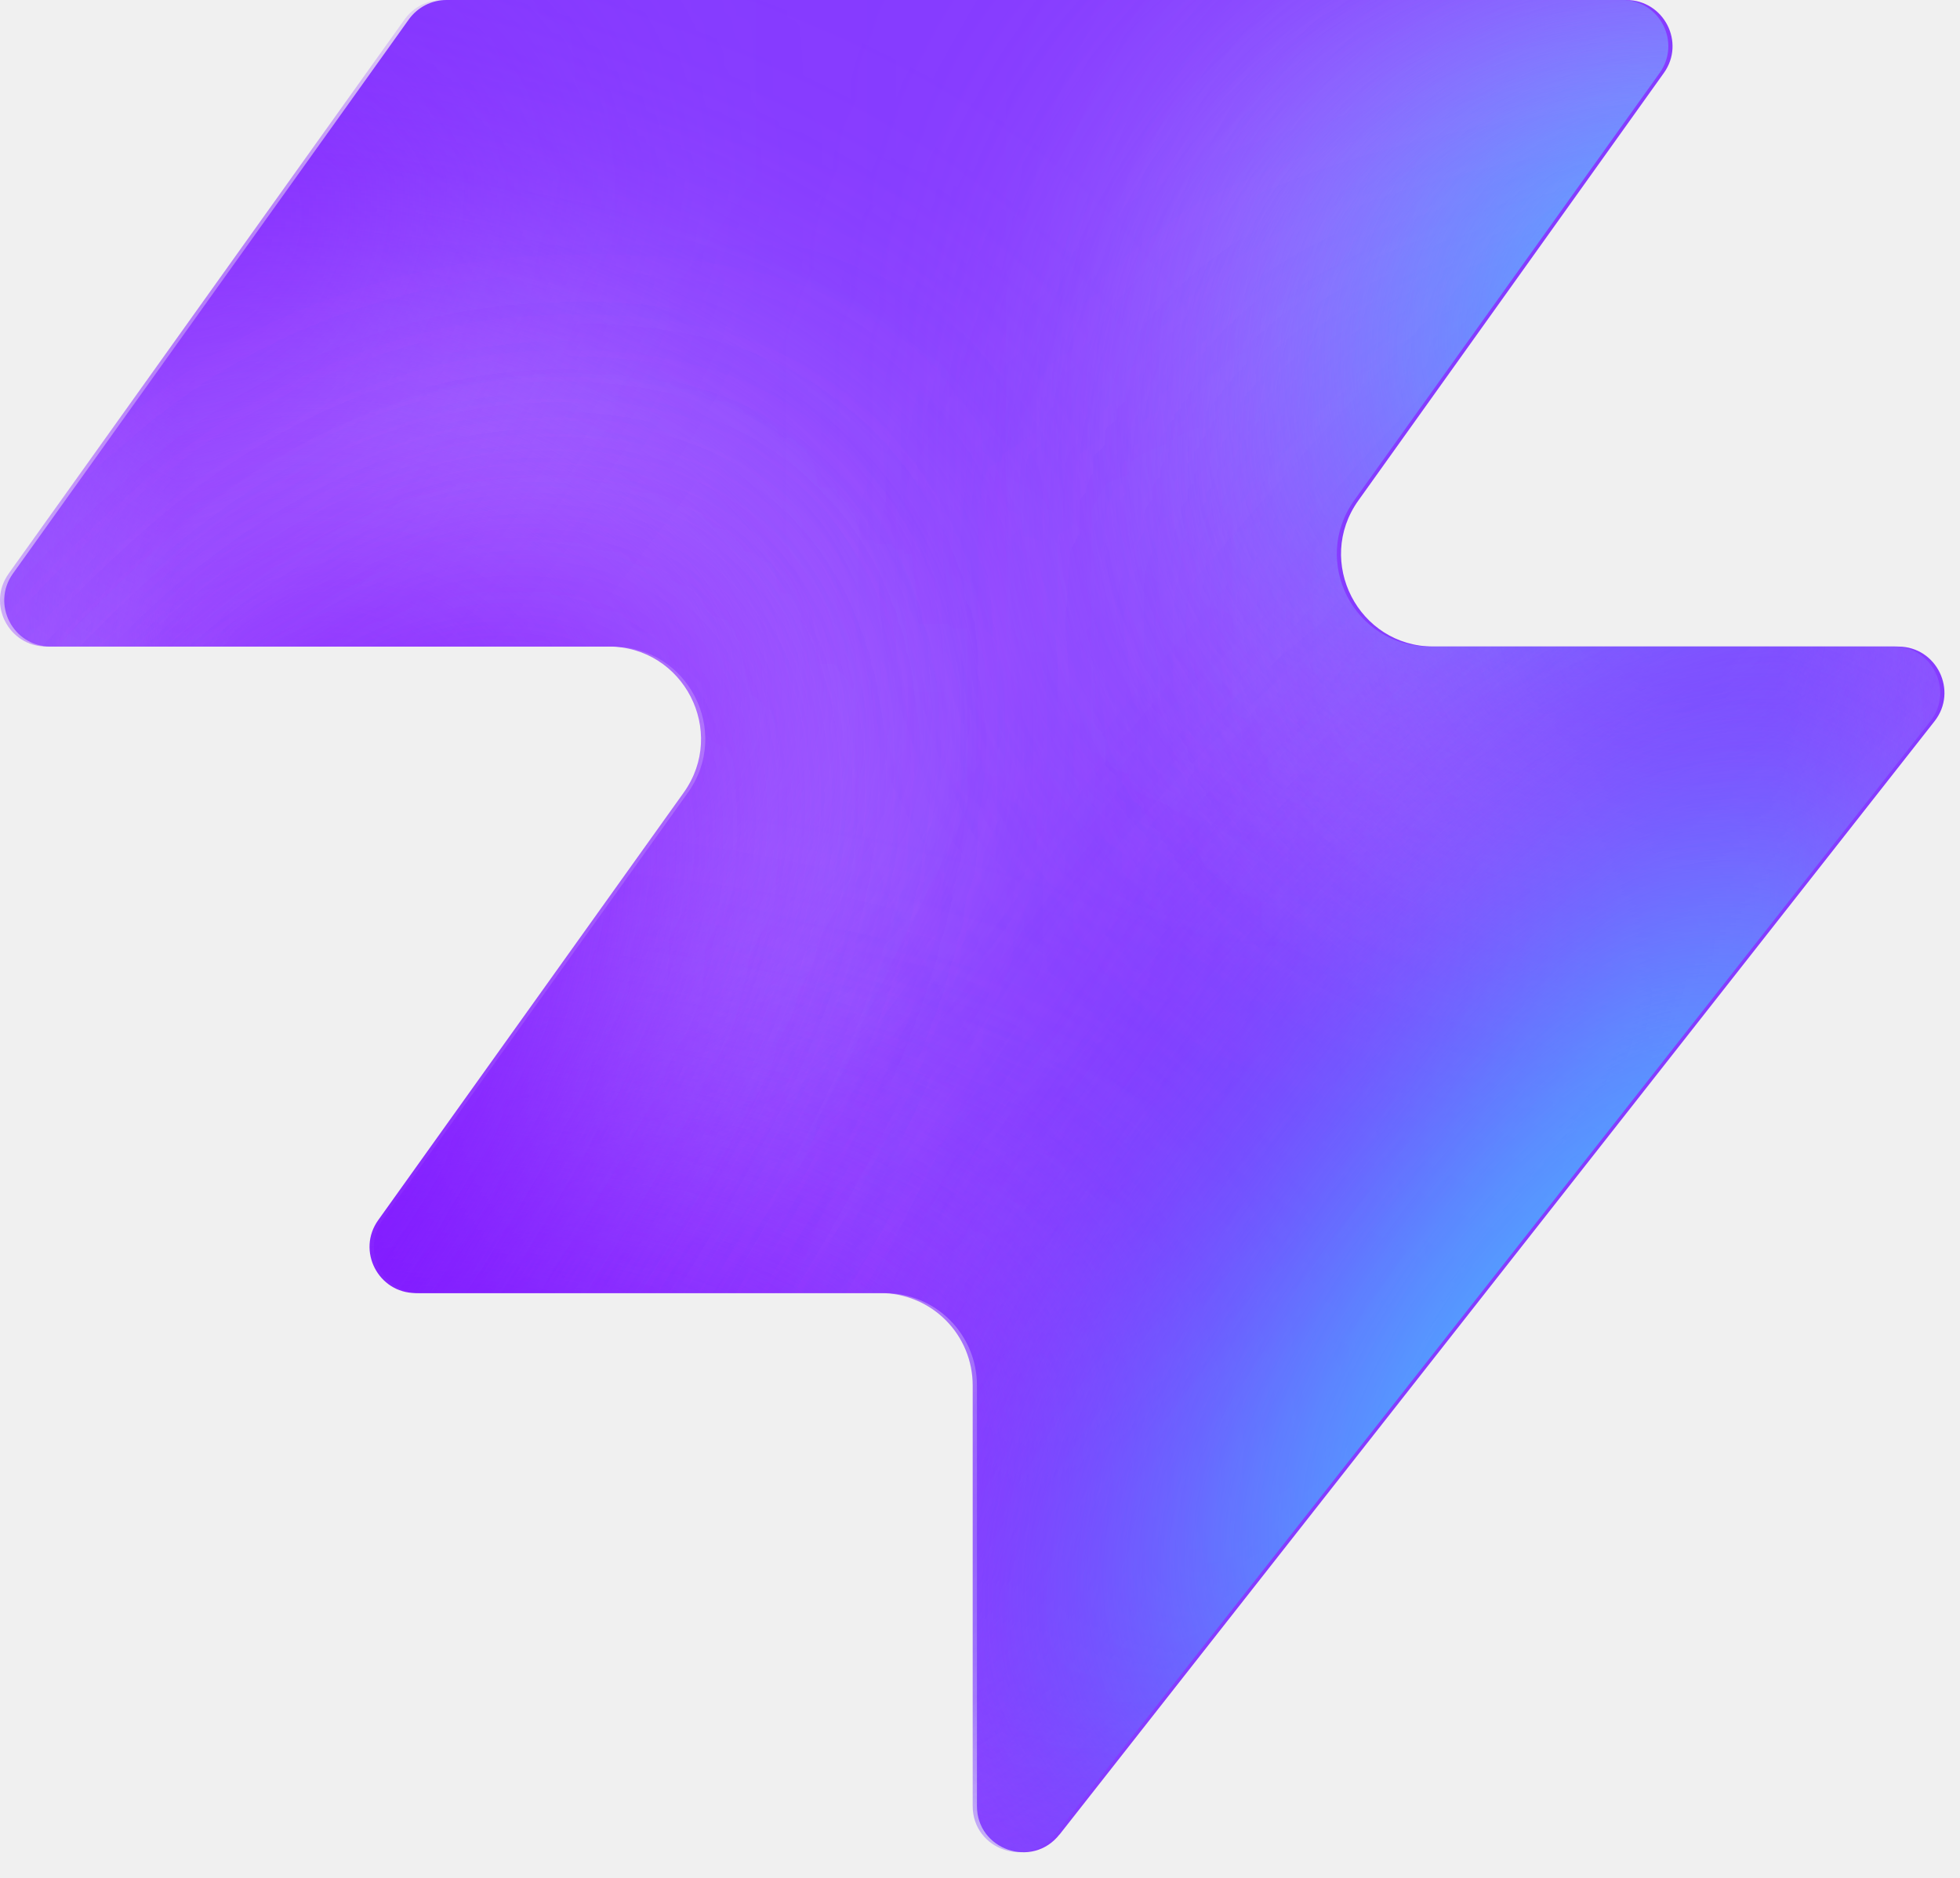
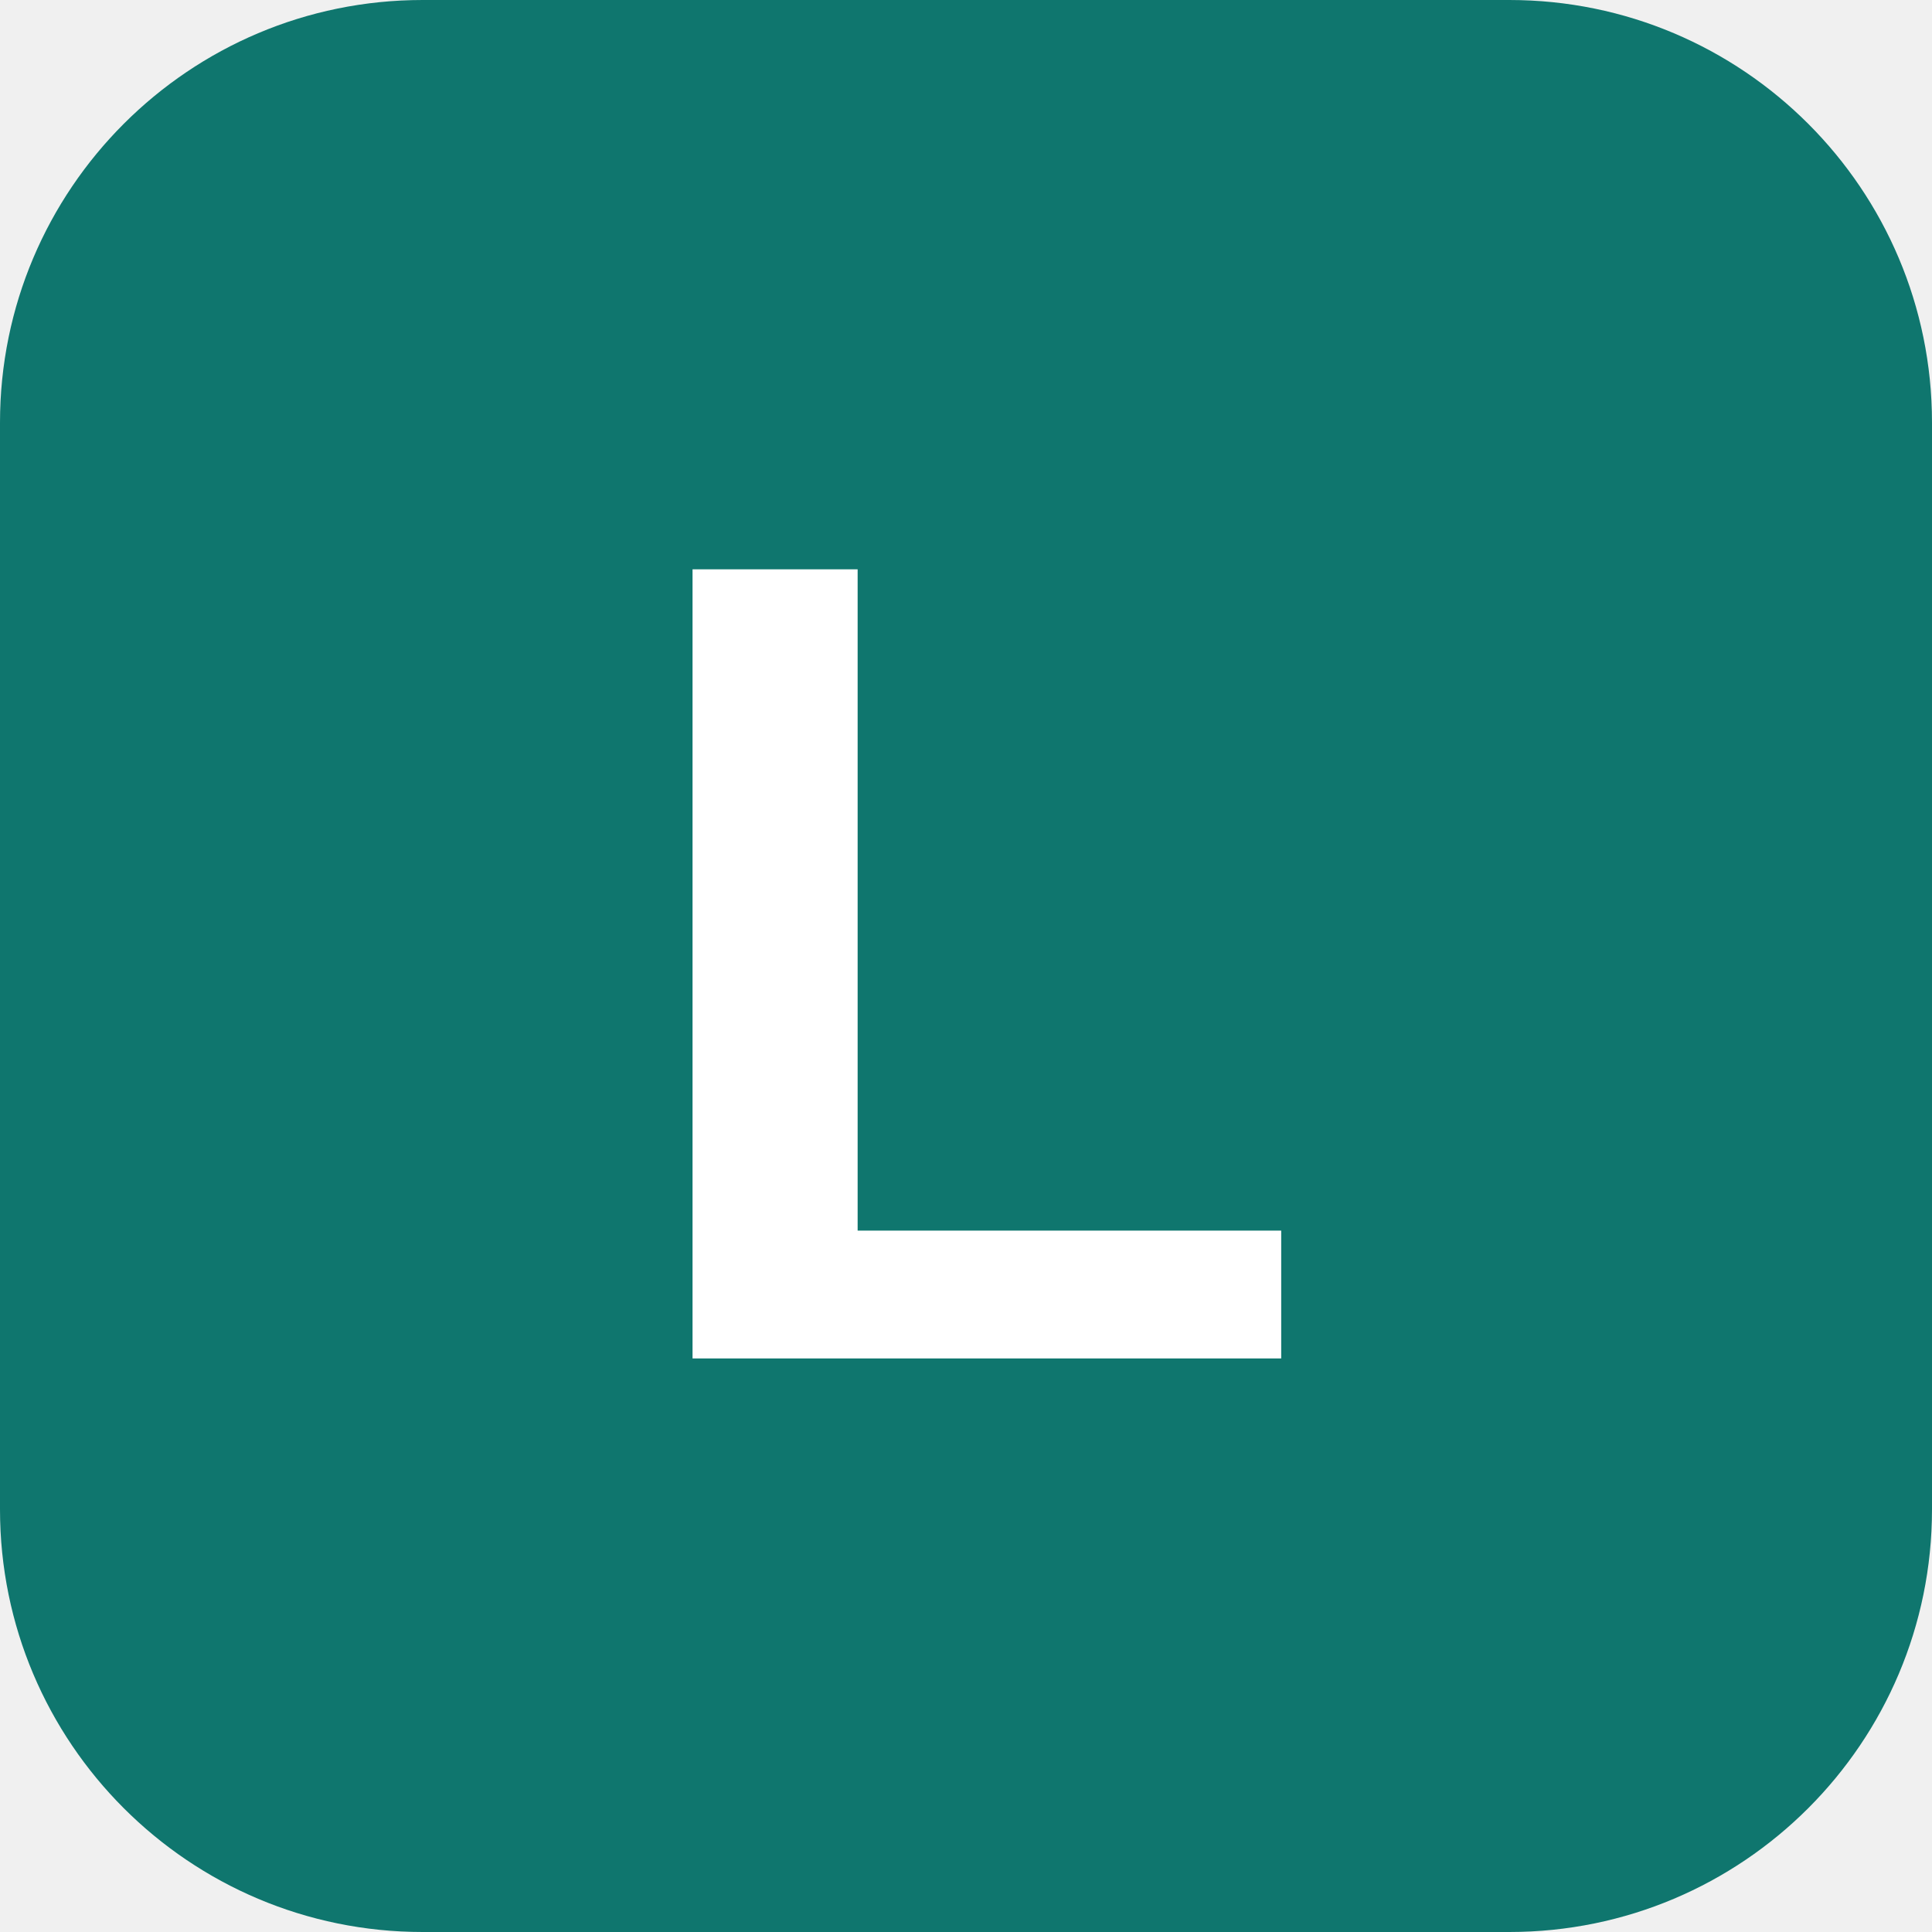
- <svg xmlns="http://www.w3.org/2000/svg" width="48" height="46" fill="none" viewBox="0 0 48 46">
-   <path fill="#863bff" d="M25.946 44.938c-.664.845-2.021.375-2.021-.698V33.937a2.26 2.26 0 0 0-2.262-2.262H10.287c-.92 0-1.456-1.04-.92-1.788l7.48-10.471c1.07-1.497 0-3.578-1.842-3.578H1.237c-.92 0-1.456-1.04-.92-1.788L10.013.474c.214-.297.556-.474.92-.474h28.894c.92 0 1.456 1.04.92 1.788l-7.48 10.471c-1.07 1.498 0 3.579 1.842 3.579h11.377c.943 0 1.473 1.088.89 1.83L25.947 44.94z" style="fill:#863bff;fill:color(display-p3 .525 .23 1);fill-opacity:1" />
-   <mask id="a" width="48" height="46" x="0" y="0" maskUnits="userSpaceOnUse" style="mask-type:alpha">
-     <path fill="#000" d="M25.842 44.938c-.664.844-2.021.375-2.021-.698V33.937a2.26 2.26 0 0 0-2.262-2.262H10.183c-.92 0-1.456-1.04-.92-1.788l7.48-10.471c1.07-1.498 0-3.579-1.842-3.579H1.133c-.92 0-1.456-1.04-.92-1.787L9.91.473c.214-.297.556-.474.92-.474h28.894c.92 0 1.456 1.04.92 1.788l-7.48 10.471c-1.07 1.498 0 3.578 1.842 3.578h11.377c.943 0 1.473 1.088.89 1.832L25.843 44.94z" style="fill:#000;fill-opacity:1" />
-   </mask>
-   <g mask="url(#a)">
-     <g filter="url(#b)">
-       <ellipse cx="5.508" cy="14.704" fill="#ede6ff" rx="5.508" ry="14.704" style="fill:#ede6ff;fill:color(display-p3 .927 .903 1);fill-opacity:1" transform="matrix(.00324 1 1 -.00324 -4.47 31.516)" />
-     </g>
-     <g filter="url(#c)">
-       <ellipse cx="10.399" cy="29.851" fill="#ede6ff" rx="10.399" ry="29.851" style="fill:#ede6ff;fill:color(display-p3 .927 .903 1);fill-opacity:1" transform="matrix(.00324 1 1 -.00324 -39.328 7.883)" />
-     </g>
-     <g filter="url(#d)">
-       <ellipse cx="5.508" cy="30.487" fill="#7e14ff" rx="5.508" ry="30.487" style="fill:#7e14ff;fill:color(display-p3 .492 .077 1);fill-opacity:1" transform="rotate(89.814 -25.913 -14.639)scale(1 -1)" />
-     </g>
-     <g filter="url(#e)">
-       <ellipse cx="5.508" cy="30.599" fill="#7e14ff" rx="5.508" ry="30.599" style="fill:#7e14ff;fill:color(display-p3 .492 .077 1);fill-opacity:1" transform="rotate(89.814 -32.644 -3.334)scale(1 -1)" />
-     </g>
-     <g filter="url(#f)">
-       <ellipse cx="5.508" cy="30.599" fill="#7e14ff" rx="5.508" ry="30.599" style="fill:#7e14ff;fill:color(display-p3 .492 .077 1);fill-opacity:1" transform="matrix(.00324 1 1 -.00324 -34.34 30.47)" />
-     </g>
-     <g filter="url(#g)">
-       <ellipse cx="14.072" cy="22.078" fill="#ede6ff" rx="14.072" ry="22.078" style="fill:#ede6ff;fill:color(display-p3 .927 .903 1);fill-opacity:1" transform="rotate(93.35 24.506 48.493)scale(-1 1)" />
-     </g>
-     <g filter="url(#h)">
-       <ellipse cx="3.47" cy="21.501" fill="#7e14ff" rx="3.47" ry="21.501" style="fill:#7e14ff;fill:color(display-p3 .492 .077 1);fill-opacity:1" transform="rotate(89.009 28.708 47.59)scale(-1 1)" />
-     </g>
-     <g filter="url(#i)">
-       <ellipse cx="3.47" cy="21.501" fill="#7e14ff" rx="3.47" ry="21.501" style="fill:#7e14ff;fill:color(display-p3 .492 .077 1);fill-opacity:1" transform="rotate(89.009 28.708 47.59)scale(-1 1)" />
-     </g>
-     <g filter="url(#j)">
-       <ellipse cx=".387" cy="8.972" fill="#7e14ff" rx="4.407" ry="29.108" style="fill:#7e14ff;fill:color(display-p3 .492 .077 1);fill-opacity:1" transform="rotate(39.51 .387 8.972)" />
-     </g>
-     <g filter="url(#k)">
-       <ellipse cx="47.523" cy="-6.092" fill="#7e14ff" rx="4.407" ry="29.108" style="fill:#7e14ff;fill:color(display-p3 .492 .077 1);fill-opacity:1" transform="rotate(37.892 47.523 -6.092)" />
-     </g>
-     <g filter="url(#l)">
-       <ellipse cx="41.412" cy="6.333" fill="#47bfff" rx="5.971" ry="9.665" style="fill:#47bfff;fill:color(display-p3 .28 .748 1);fill-opacity:1" transform="rotate(37.892 41.412 6.333)" />
-     </g>
-     <g filter="url(#m)">
-       <ellipse cx="-1.879" cy="38.332" fill="#7e14ff" rx="4.407" ry="29.108" style="fill:#7e14ff;fill:color(display-p3 .492 .077 1);fill-opacity:1" transform="rotate(37.892 -1.88 38.332)" />
-     </g>
-     <g filter="url(#n)">
-       <ellipse cx="-1.879" cy="38.332" fill="#7e14ff" rx="4.407" ry="29.108" style="fill:#7e14ff;fill:color(display-p3 .492 .077 1);fill-opacity:1" transform="rotate(37.892 -1.88 38.332)" />
-     </g>
-     <g filter="url(#o)">
-       <ellipse cx="35.651" cy="29.907" fill="#7e14ff" rx="4.407" ry="29.108" style="fill:#7e14ff;fill:color(display-p3 .492 .077 1);fill-opacity:1" transform="rotate(37.892 35.651 29.907)" />
-     </g>
-     <g filter="url(#p)">
-       <ellipse cx="38.418" cy="32.4" fill="#47bfff" rx="5.971" ry="15.297" style="fill:#47bfff;fill:color(display-p3 .28 .748 1);fill-opacity:1" transform="rotate(37.892 38.418 32.4)" />
-     </g>
-   </g>
-   <defs>
-     <filter id="b" width="60.045" height="41.654" x="-19.77" y="16.149" color-interpolation-filters="sRGB" filterUnits="userSpaceOnUse">
-       <feFlood flood-opacity="0" result="BackgroundImageFix" />
-       <feBlend in="SourceGraphic" in2="BackgroundImageFix" result="shape" />
-       <feGaussianBlur result="effect1_foregroundBlur_2002_17158" stdDeviation="7.659" />
-     </filter>
-     <filter id="c" width="90.34" height="51.437" x="-54.613" y="-7.533" color-interpolation-filters="sRGB" filterUnits="userSpaceOnUse">
-       <feFlood flood-opacity="0" result="BackgroundImageFix" />
-       <feBlend in="SourceGraphic" in2="BackgroundImageFix" result="shape" />
-       <feGaussianBlur result="effect1_foregroundBlur_2002_17158" stdDeviation="7.659" />
-     </filter>
-     <filter id="d" width="79.355" height="29.4" x="-49.64" y="2.03" color-interpolation-filters="sRGB" filterUnits="userSpaceOnUse">
-       <feFlood flood-opacity="0" result="BackgroundImageFix" />
-       <feBlend in="SourceGraphic" in2="BackgroundImageFix" result="shape" />
-       <feGaussianBlur result="effect1_foregroundBlur_2002_17158" stdDeviation="4.596" />
-     </filter>
-     <filter id="e" width="79.579" height="29.4" x="-45.045" y="20.029" color-interpolation-filters="sRGB" filterUnits="userSpaceOnUse">
-       <feFlood flood-opacity="0" result="BackgroundImageFix" />
-       <feBlend in="SourceGraphic" in2="BackgroundImageFix" result="shape" />
-       <feGaussianBlur result="effect1_foregroundBlur_2002_17158" stdDeviation="4.596" />
-     </filter>
-     <filter id="f" width="79.579" height="29.4" x="-43.513" y="21.178" color-interpolation-filters="sRGB" filterUnits="userSpaceOnUse">
-       <feFlood flood-opacity="0" result="BackgroundImageFix" />
-       <feBlend in="SourceGraphic" in2="BackgroundImageFix" result="shape" />
-       <feGaussianBlur result="effect1_foregroundBlur_2002_17158" stdDeviation="4.596" />
-     </filter>
-     <filter id="g" width="74.749" height="58.852" x="15.756" y="-17.901" color-interpolation-filters="sRGB" filterUnits="userSpaceOnUse">
-       <feFlood flood-opacity="0" result="BackgroundImageFix" />
-       <feBlend in="SourceGraphic" in2="BackgroundImageFix" result="shape" />
-       <feGaussianBlur result="effect1_foregroundBlur_2002_17158" stdDeviation="7.659" />
-     </filter>
-     <filter id="h" width="61.377" height="25.362" x="23.548" y="2.284" color-interpolation-filters="sRGB" filterUnits="userSpaceOnUse">
-       <feFlood flood-opacity="0" result="BackgroundImageFix" />
-       <feBlend in="SourceGraphic" in2="BackgroundImageFix" result="shape" />
-       <feGaussianBlur result="effect1_foregroundBlur_2002_17158" stdDeviation="4.596" />
-     </filter>
-     <filter id="i" width="61.377" height="25.362" x="23.548" y="2.284" color-interpolation-filters="sRGB" filterUnits="userSpaceOnUse">
-       <feFlood flood-opacity="0" result="BackgroundImageFix" />
-       <feBlend in="SourceGraphic" in2="BackgroundImageFix" result="shape" />
-       <feGaussianBlur result="effect1_foregroundBlur_2002_17158" stdDeviation="4.596" />
-     </filter>
-     <filter id="j" width="56.045" height="63.649" x="-27.636" y="-22.853" color-interpolation-filters="sRGB" filterUnits="userSpaceOnUse">
-       <feFlood flood-opacity="0" result="BackgroundImageFix" />
-       <feBlend in="SourceGraphic" in2="BackgroundImageFix" result="shape" />
-       <feGaussianBlur result="effect1_foregroundBlur_2002_17158" stdDeviation="4.596" />
-     </filter>
-     <filter id="k" width="54.814" height="64.646" x="20.116" y="-38.415" color-interpolation-filters="sRGB" filterUnits="userSpaceOnUse">
-       <feFlood flood-opacity="0" result="BackgroundImageFix" />
-       <feBlend in="SourceGraphic" in2="BackgroundImageFix" result="shape" />
-       <feGaussianBlur result="effect1_foregroundBlur_2002_17158" stdDeviation="4.596" />
-     </filter>
-     <filter id="l" width="33.541" height="35.313" x="24.641" y="-11.323" color-interpolation-filters="sRGB" filterUnits="userSpaceOnUse">
-       <feFlood flood-opacity="0" result="BackgroundImageFix" />
-       <feBlend in="SourceGraphic" in2="BackgroundImageFix" result="shape" />
-       <feGaussianBlur result="effect1_foregroundBlur_2002_17158" stdDeviation="4.596" />
-     </filter>
-     <filter id="m" width="54.814" height="64.646" x="-29.286" y="6.009" color-interpolation-filters="sRGB" filterUnits="userSpaceOnUse">
-       <feFlood flood-opacity="0" result="BackgroundImageFix" />
-       <feBlend in="SourceGraphic" in2="BackgroundImageFix" result="shape" />
-       <feGaussianBlur result="effect1_foregroundBlur_2002_17158" stdDeviation="4.596" />
-     </filter>
-     <filter id="n" width="54.814" height="64.646" x="-29.286" y="6.009" color-interpolation-filters="sRGB" filterUnits="userSpaceOnUse">
-       <feFlood flood-opacity="0" result="BackgroundImageFix" />
-       <feBlend in="SourceGraphic" in2="BackgroundImageFix" result="shape" />
-       <feGaussianBlur result="effect1_foregroundBlur_2002_17158" stdDeviation="4.596" />
-     </filter>
-     <filter id="o" width="54.814" height="64.646" x="8.244" y="-2.416" color-interpolation-filters="sRGB" filterUnits="userSpaceOnUse">
-       <feFlood flood-opacity="0" result="BackgroundImageFix" />
-       <feBlend in="SourceGraphic" in2="BackgroundImageFix" result="shape" />
-       <feGaussianBlur result="effect1_foregroundBlur_2002_17158" stdDeviation="4.596" />
-     </filter>
-     <filter id="p" width="39.409" height="43.623" x="18.713" y="10.588" color-interpolation-filters="sRGB" filterUnits="userSpaceOnUse">
-       <feFlood flood-opacity="0" result="BackgroundImageFix" />
-       <feBlend in="SourceGraphic" in2="BackgroundImageFix" result="shape" />
-       <feGaussianBlur result="effect1_foregroundBlur_2002_17158" stdDeviation="4.596" />
-     </filter>
-   </defs>
+ <svg xmlns="http://www.w3.org/2000/svg" viewBox="0 0 64 64">
+   <rect width="64" height="64" rx="14" fill="#0f766e" />
+   <text x="32" y="45" font-family="Arial,sans-serif" font-size="38" font-weight="700" text-anchor="middle" fill="#fff">L</text>
</svg>
